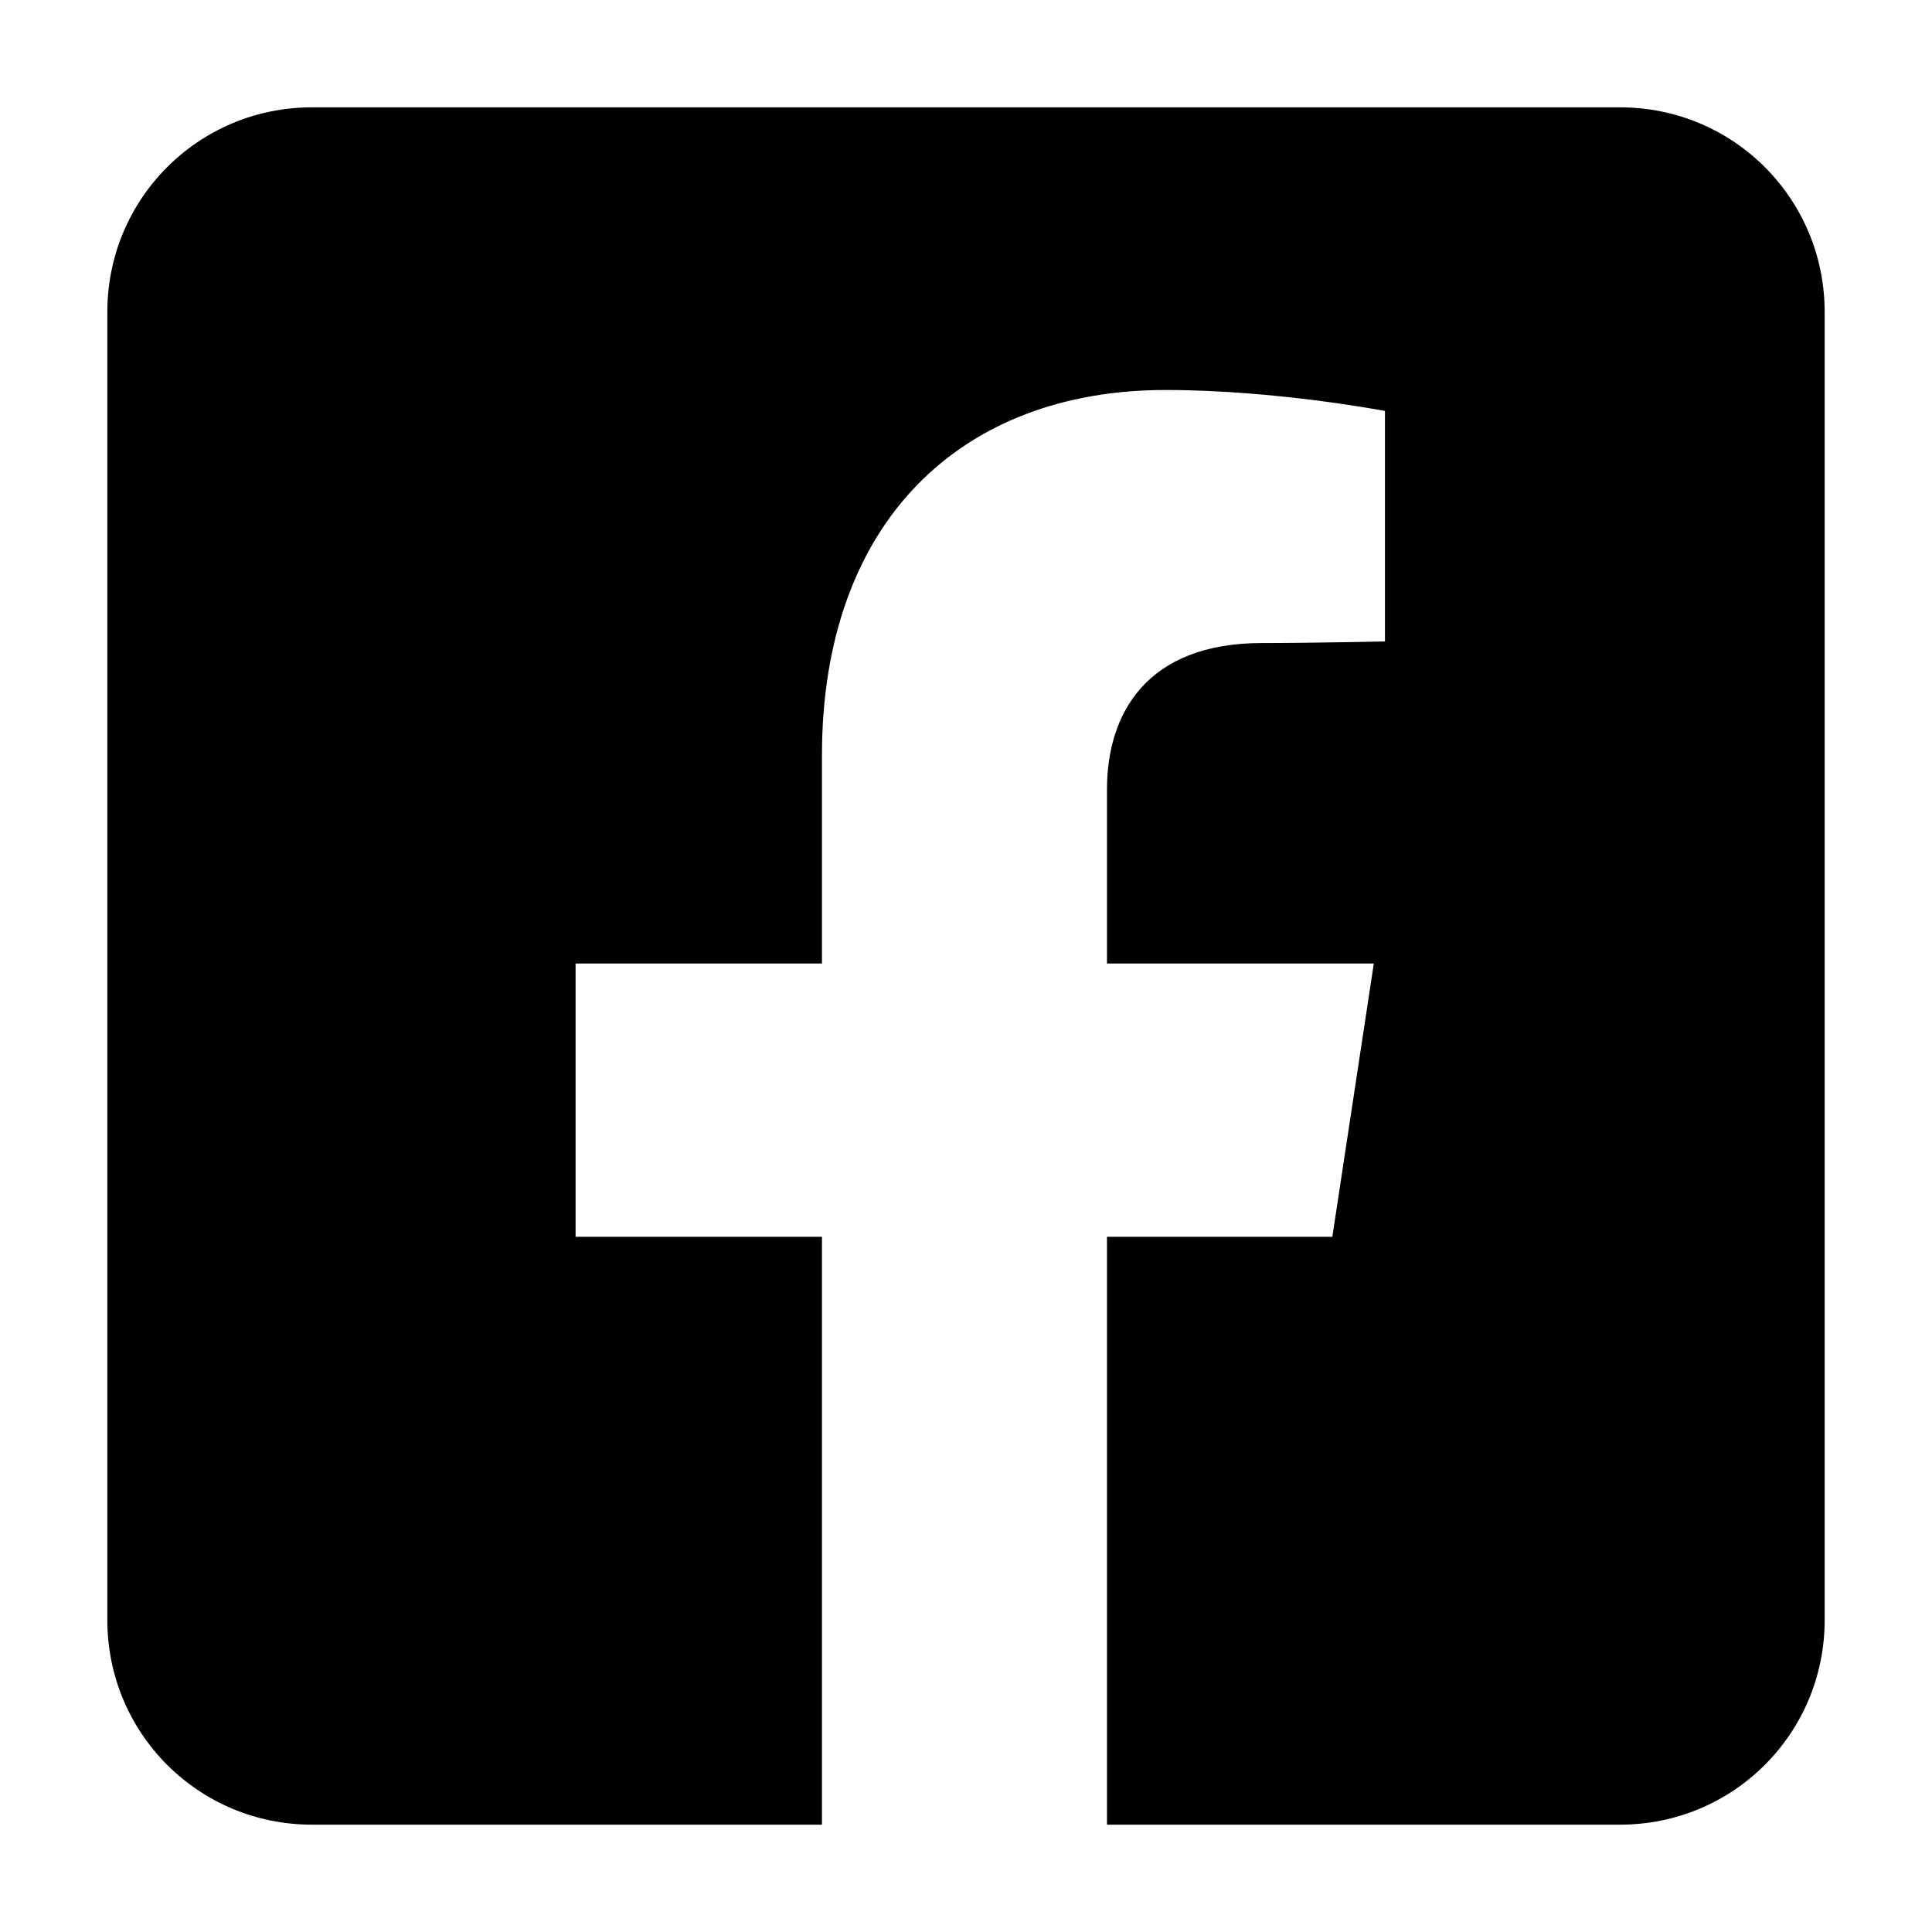
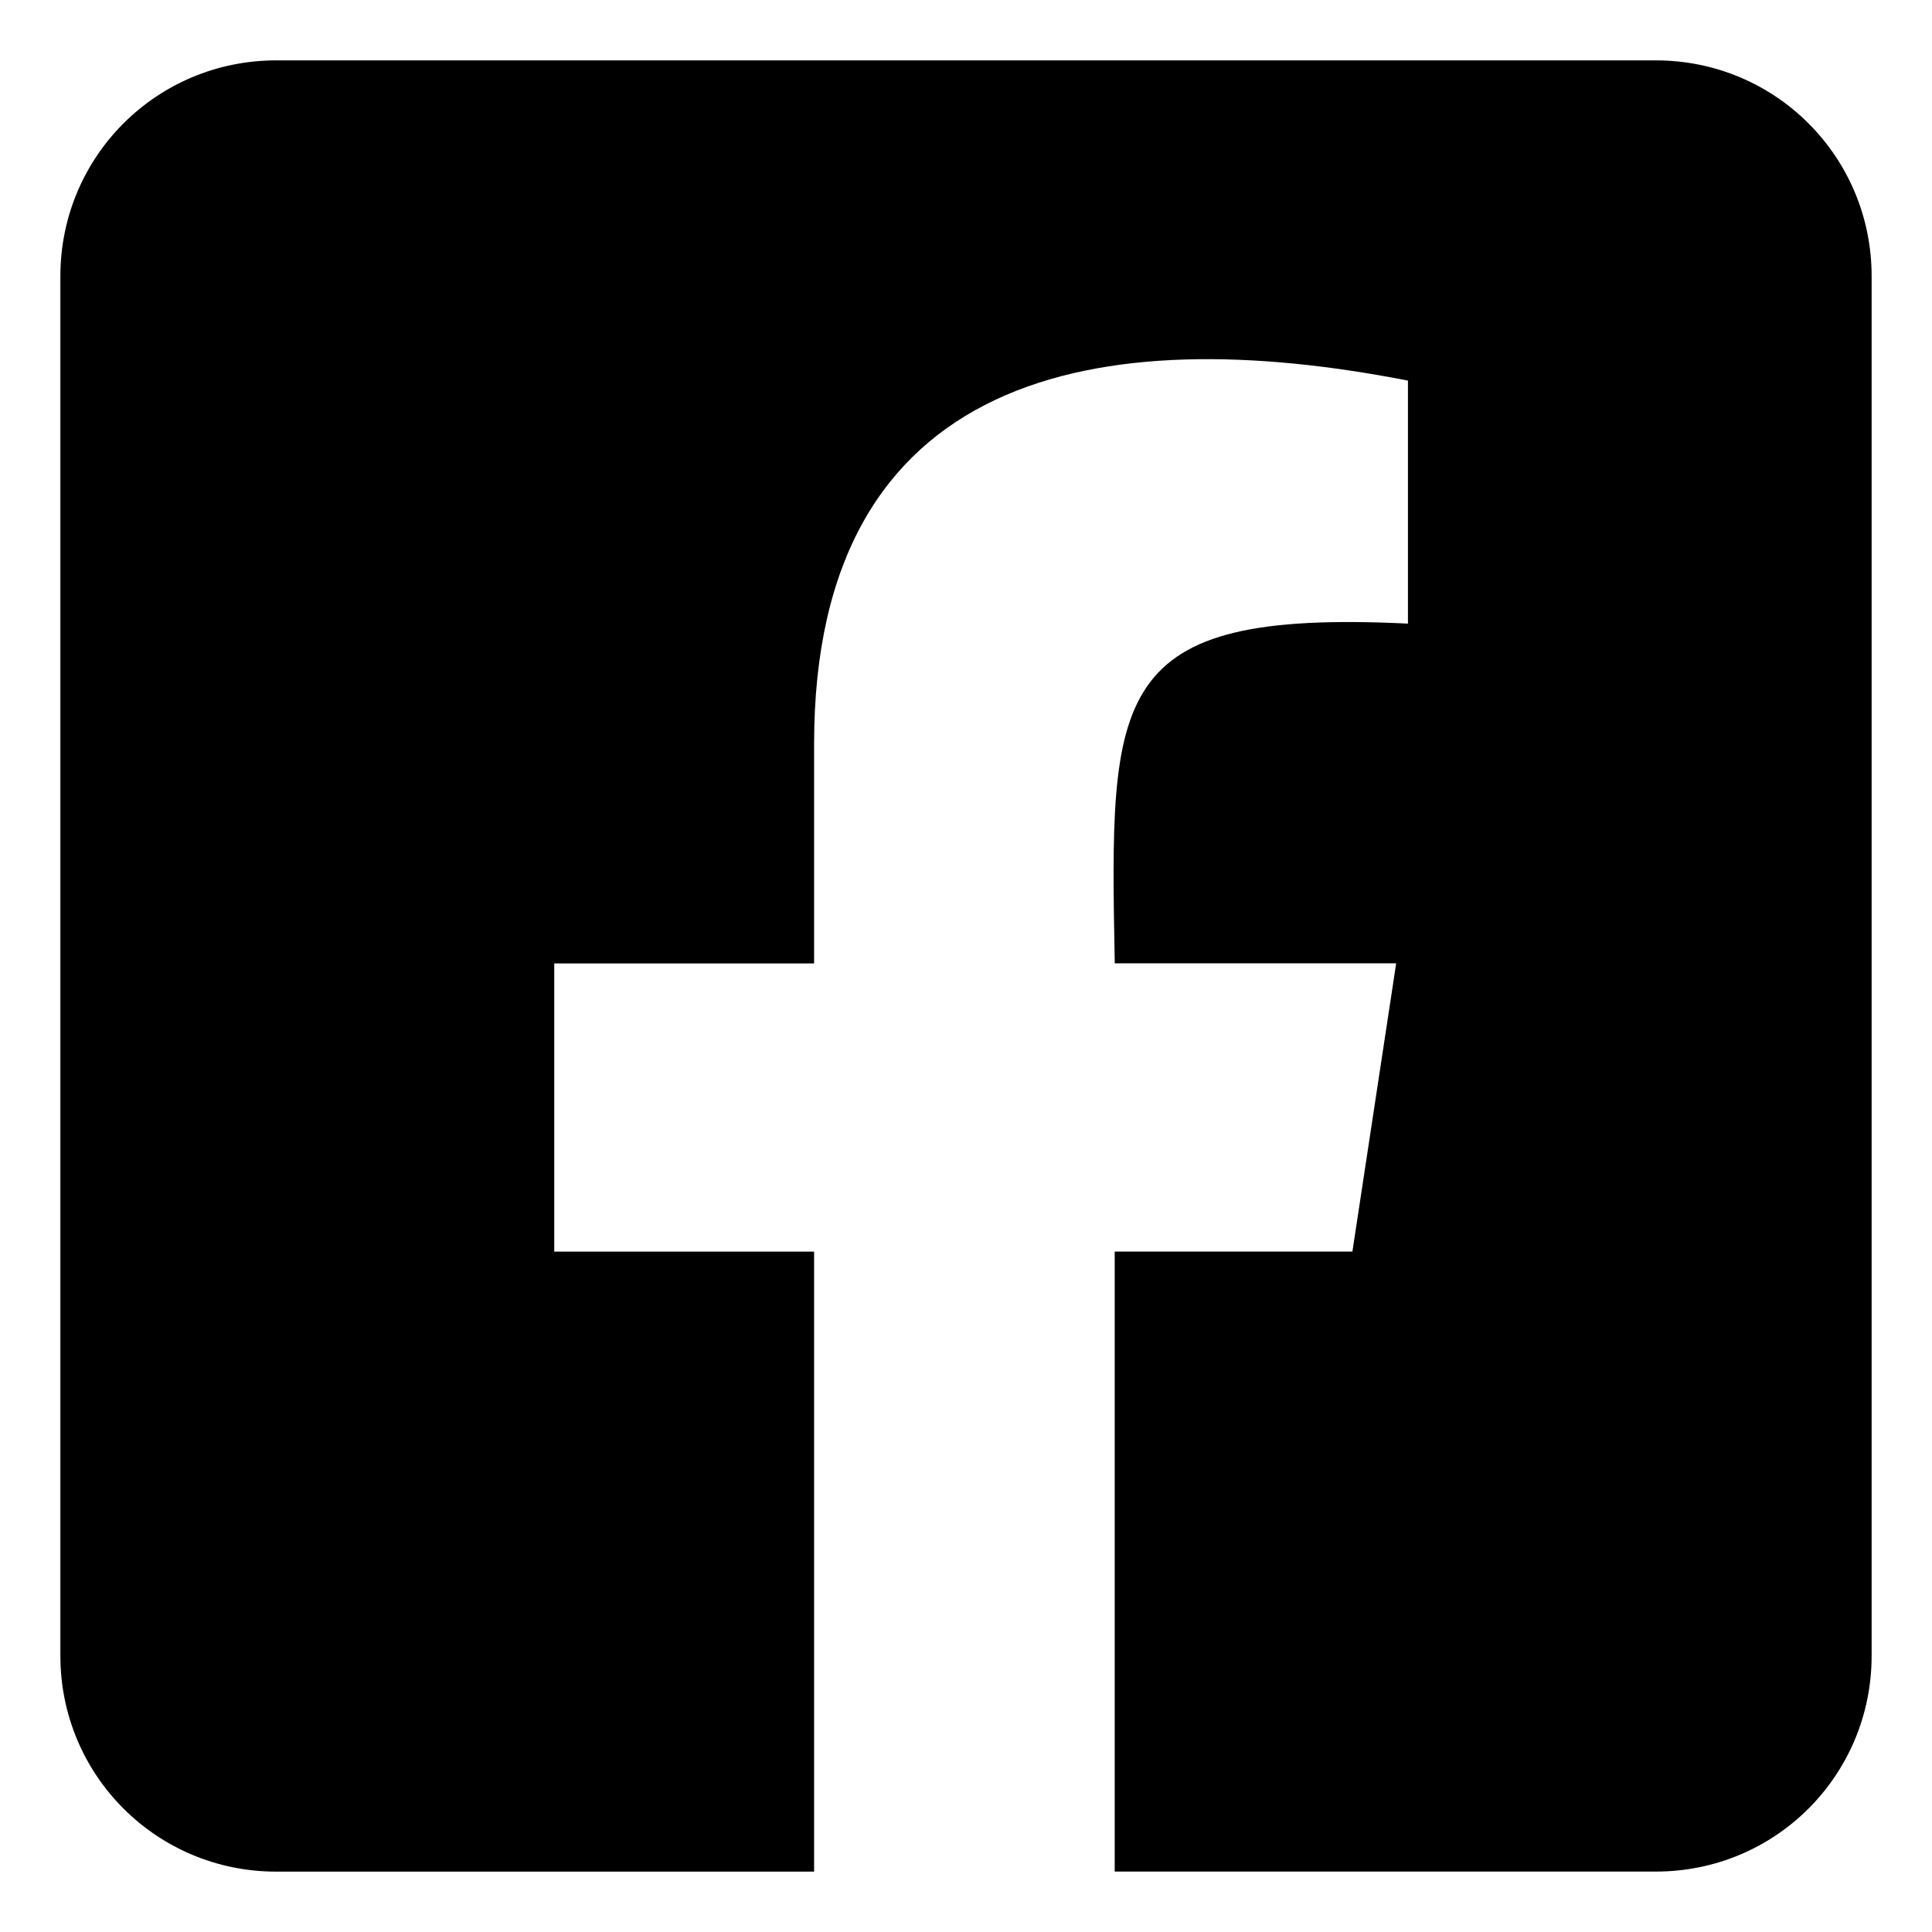
- <svg xmlns="http://www.w3.org/2000/svg" version="1.1" width="36" height="36">
-   <path d="M 5.813,2 C 3.701,2 2,3.701 2,5.813 V 30.187 c 0,2.112 1.701,3.813 3.813,3.813 H 15.316 V 23.046 h -4.591 v -5.092 h 4.591 v -3.877 c 0,-4.354 2.59,-6.81 6.402,-6.81 2.056,0 4.089,0.391 4.089,0.391 v 4.294 c 0,0 -1.362,0.03 -2.291,0.03 -2.143,0 -2.889,1.305 -2.889,2.728 v 3.244 h 4.972 l -0.773,5.092 h -4.199 V 34 h 9.56 C 32.299,34 34,32.299 34,30.187 V 5.813 C 34,3.701 32.299,2 30.187,2 Z" />
+ <svg xmlns="http://www.w3.org/2000/svg" width="32" height="32" version="1.1">
+   <path d="M 4.575,1 C 2.594,1 1,2.594 1,4.575 V 27.425 c 0,1.98 1.594,3.575 3.575,3.575 H 13.484 V 20.731 H 9.18 v -4.774 h 4.304 v -3.635 c 0,-6.173 4.722,-7.018 9.836,-6.018 v 4.025 c -4.975,-0.241 -4.94,1.153 -4.856,5.627 h 4.661 l -0.725,4.774 h -3.937 v 10.269 h 8.962 C 29.406,31 31,29.406 31,27.425 V 4.575 C 31,2.594 29.406,1 27.425,1 Z" />
</svg>
